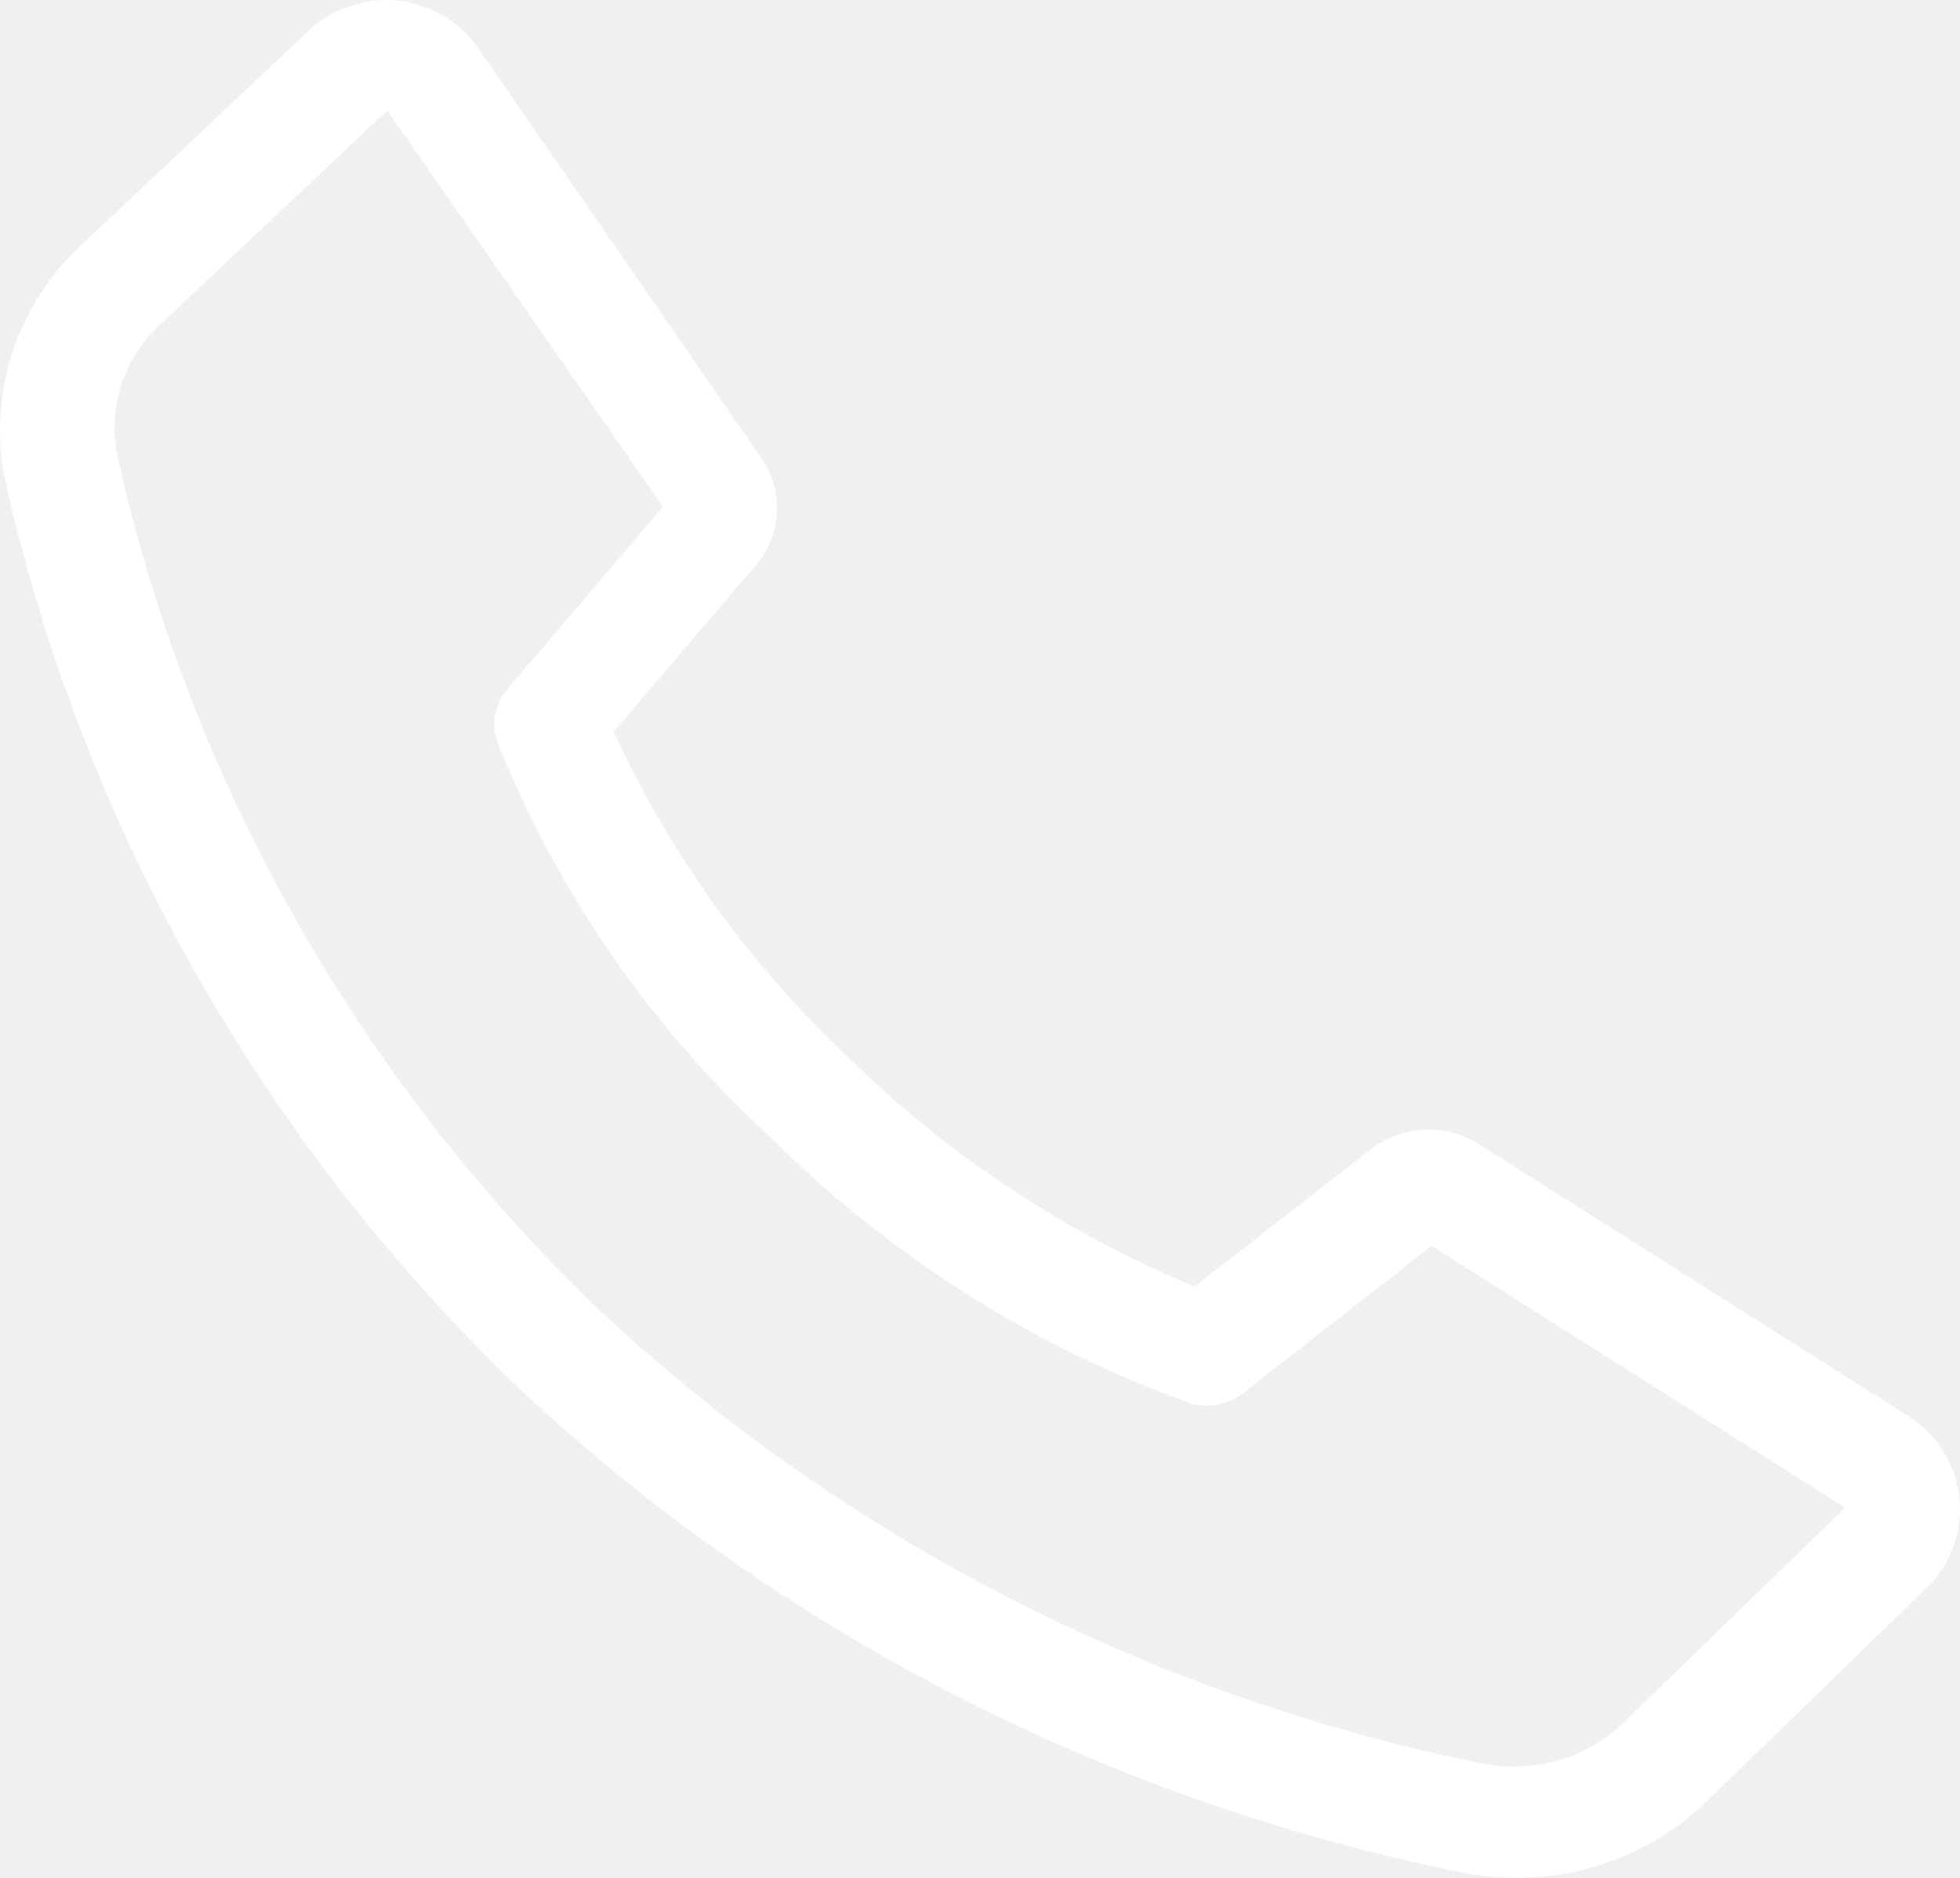
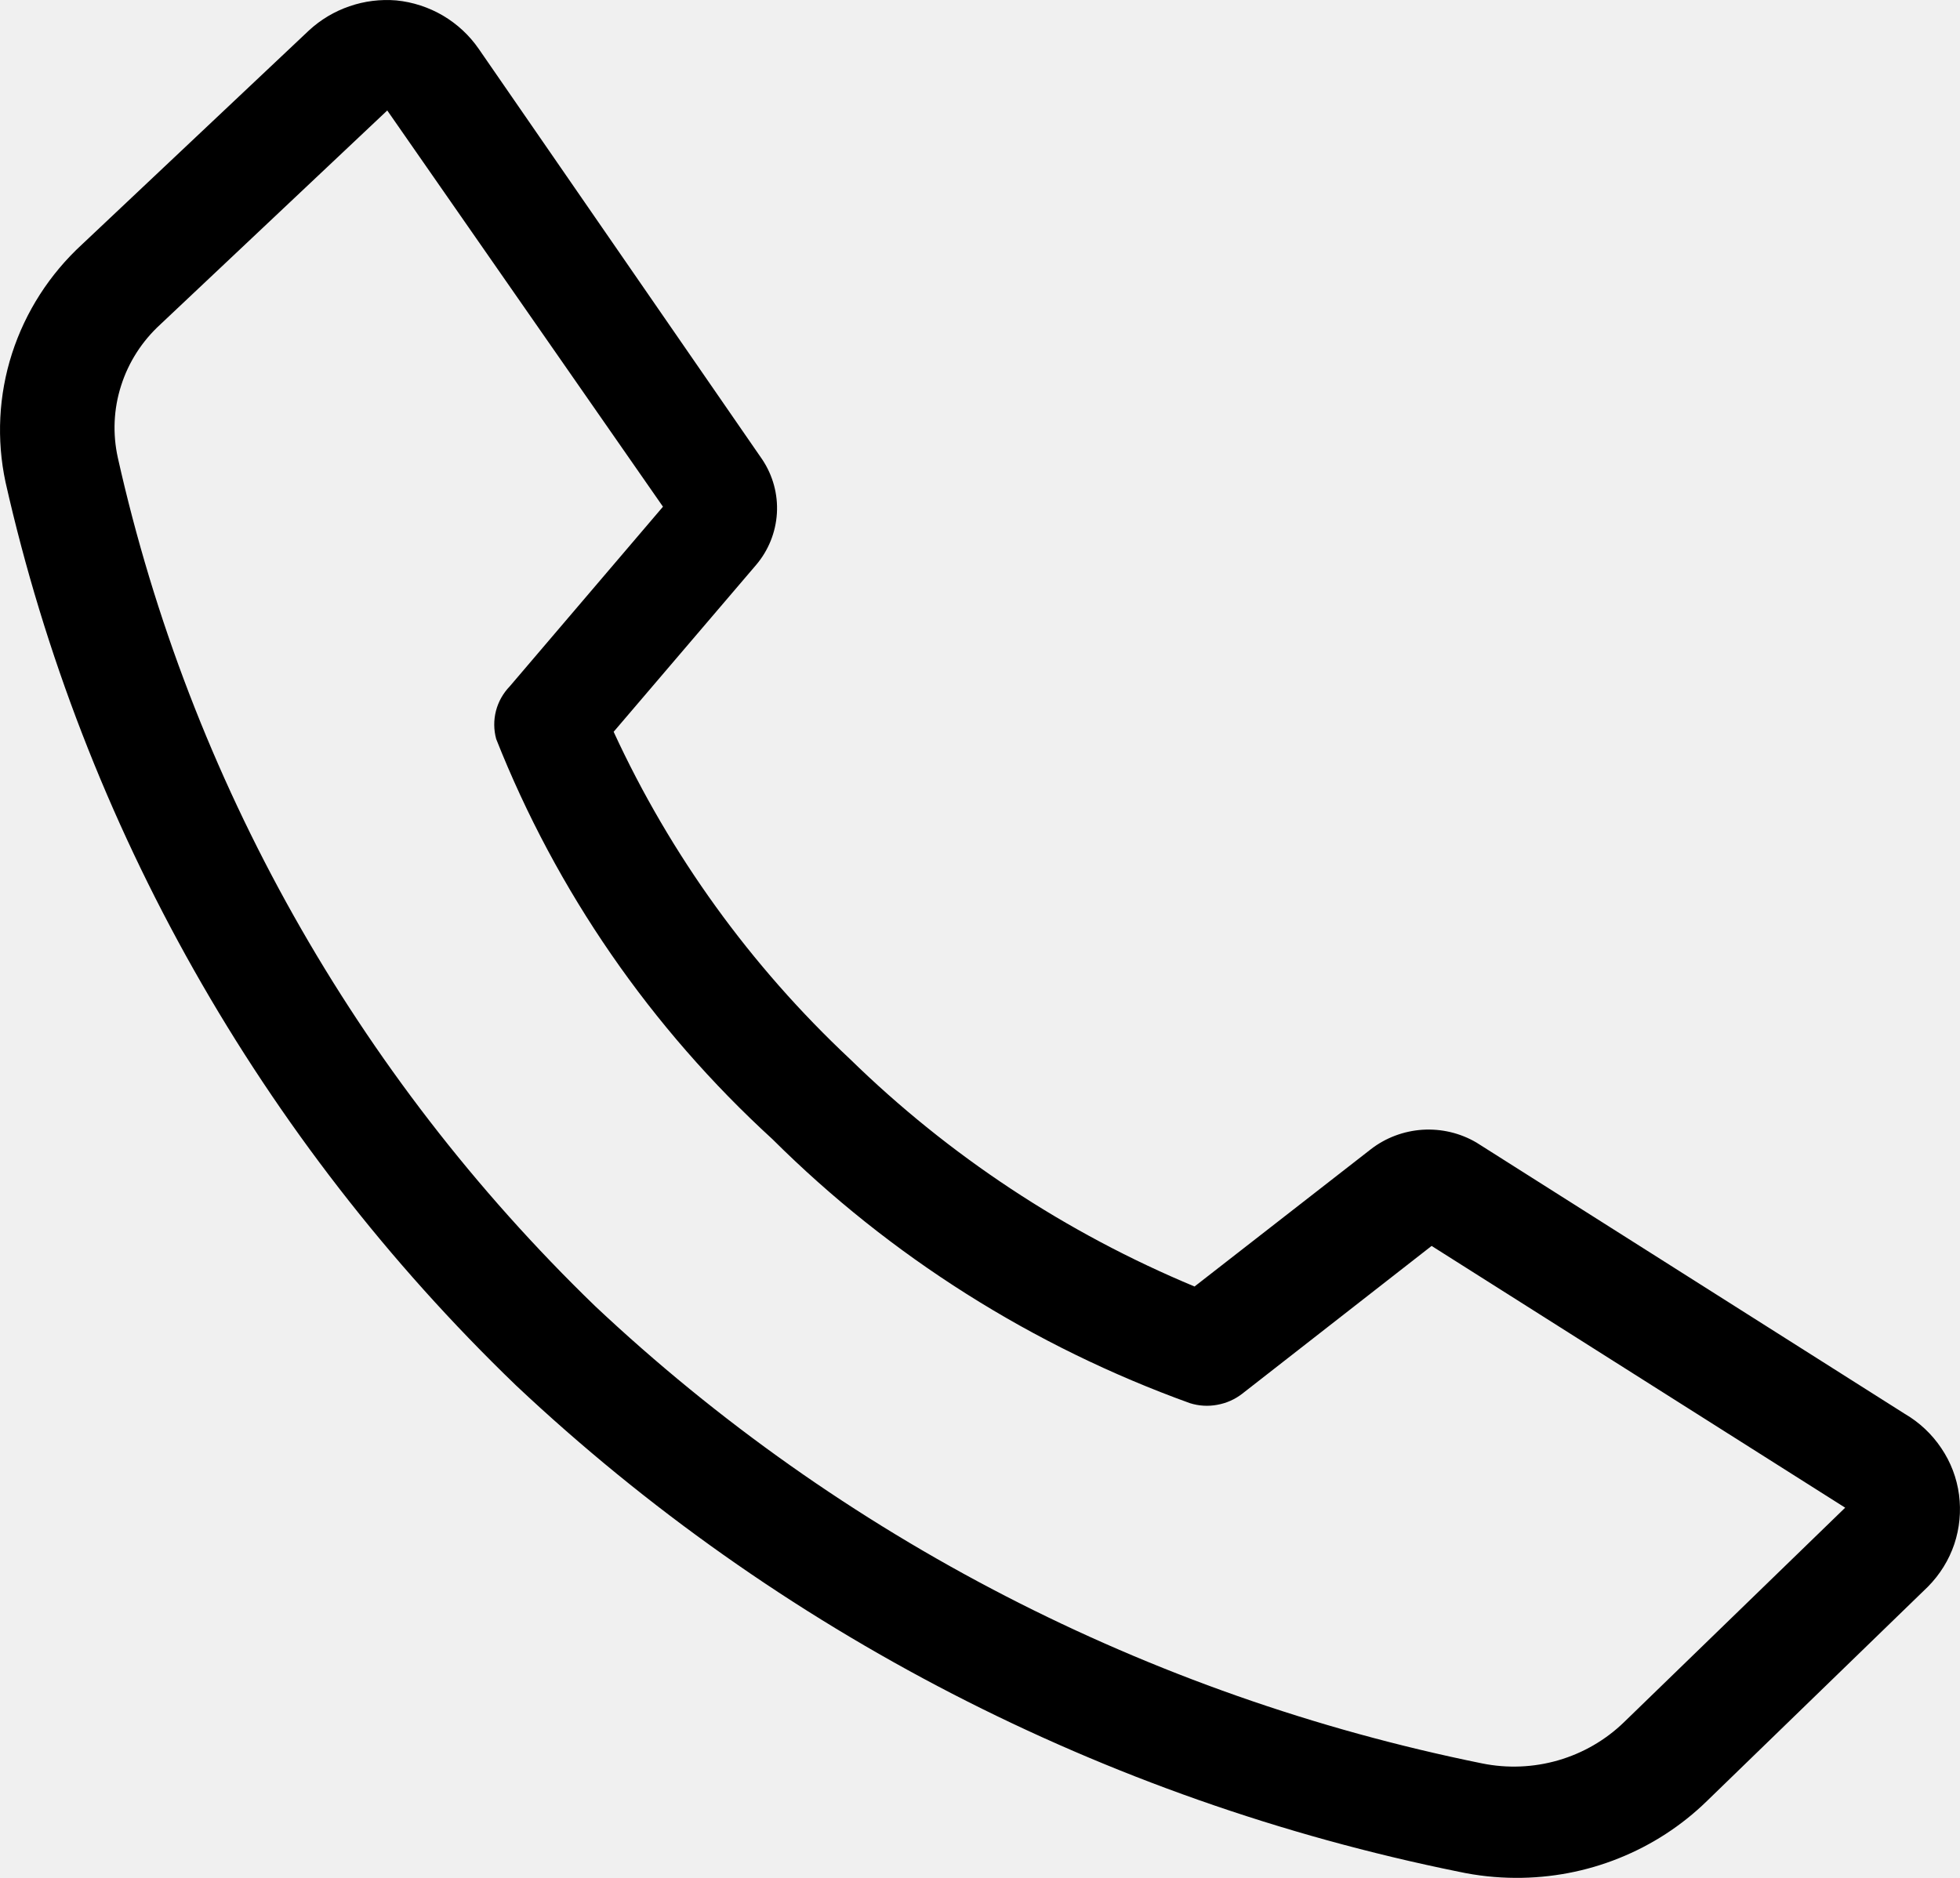
<svg xmlns="http://www.w3.org/2000/svg" width="24" height="23" viewBox="0 0 24 23" fill="none">
-   <path d="M18.558 23C18.324 22.999 18.091 22.974 17.863 22.925C13.52 22.044 9.518 19.98 6.319 16.969C3.188 13.951 1.017 10.109 0.068 5.907C-0.044 5.383 -0.017 4.84 0.147 4.33C0.312 3.819 0.607 3.359 1.005 2.993L3.784 0.372C3.926 0.241 4.094 0.14 4.279 0.077C4.463 0.013 4.659 -0.011 4.853 0.005C5.055 0.025 5.25 0.089 5.424 0.191C5.598 0.294 5.747 0.432 5.861 0.597L9.334 5.628C9.464 5.823 9.527 6.054 9.513 6.287C9.499 6.519 9.41 6.742 9.257 6.921L7.514 8.963C8.208 10.469 9.191 11.831 10.41 12.973C11.621 14.156 13.052 15.101 14.627 15.757L16.787 14.075C16.968 13.935 17.189 13.852 17.42 13.837C17.651 13.823 17.88 13.877 18.079 13.994L23.323 17.316C23.503 17.421 23.656 17.565 23.771 17.737C23.887 17.908 23.961 18.103 23.988 18.307C24.015 18.511 23.995 18.718 23.93 18.913C23.864 19.108 23.754 19.285 23.608 19.433L20.899 22.061C20.591 22.361 20.226 22.598 19.824 22.759C19.422 22.921 18.992 23.002 18.558 23ZM4.742 1.353L1.964 3.973C1.74 4.178 1.574 4.436 1.483 4.723C1.391 5.009 1.378 5.314 1.443 5.607C2.326 9.55 4.354 13.158 7.285 15.995C10.295 18.828 14.061 20.77 18.148 21.598C18.457 21.661 18.778 21.648 19.081 21.56C19.384 21.472 19.66 21.312 19.885 21.094L22.594 18.466L17.53 15.26L15.21 17.071C15.121 17.14 15.017 17.186 14.905 17.206C14.794 17.227 14.679 17.22 14.571 17.186C12.645 16.491 10.899 15.387 9.459 13.953C7.969 12.59 6.813 10.914 6.076 9.052C6.045 8.939 6.044 8.82 6.073 8.707C6.102 8.594 6.161 8.49 6.243 8.405L8.118 6.206L4.742 1.353Z" fill="white" />
+   <path d="M18.558 23C18.324 22.999 18.091 22.974 17.863 22.925C13.52 22.044 9.518 19.98 6.319 16.969C3.188 13.951 1.017 10.109 0.068 5.907C-0.044 5.383 -0.017 4.84 0.147 4.33C0.312 3.819 0.607 3.359 1.005 2.993L3.784 0.372C3.926 0.241 4.094 0.14 4.279 0.077C4.463 0.013 4.659 -0.011 4.853 0.005C5.055 0.025 5.25 0.089 5.424 0.191C5.598 0.294 5.747 0.432 5.861 0.597L9.334 5.628C9.464 5.823 9.527 6.054 9.513 6.287C9.499 6.519 9.41 6.742 9.257 6.921L7.514 8.963C8.208 10.469 9.191 11.831 10.41 12.973C11.621 14.156 13.052 15.101 14.627 15.757L16.787 14.075C16.968 13.935 17.189 13.852 17.42 13.837C17.651 13.823 17.88 13.877 18.079 13.994L23.323 17.316C23.503 17.421 23.656 17.565 23.771 17.737C23.887 17.908 23.961 18.103 23.988 18.307C24.015 18.511 23.995 18.718 23.93 18.913C23.864 19.108 23.754 19.285 23.608 19.433L20.899 22.061C20.591 22.361 20.226 22.598 19.824 22.759C19.422 22.921 18.992 23.002 18.558 23ZM4.742 1.353L1.964 3.973C1.74 4.178 1.574 4.436 1.483 4.723C1.391 5.009 1.378 5.314 1.443 5.607C2.326 9.55 4.354 13.158 7.285 15.995C10.295 18.828 14.061 20.77 18.148 21.598C18.457 21.661 18.778 21.648 19.081 21.56C19.384 21.472 19.66 21.312 19.885 21.094L22.594 18.466L17.53 15.26L15.21 17.071C15.121 17.14 15.017 17.186 14.905 17.206C14.794 17.227 14.679 17.22 14.571 17.186C12.645 16.491 10.899 15.387 9.459 13.953C7.969 12.59 6.813 10.914 6.076 9.052C6.045 8.939 6.044 8.82 6.073 8.707C6.102 8.594 6.161 8.49 6.243 8.405L8.118 6.206L4.742 1.353Z" fill="currentColor" />
</svg>
